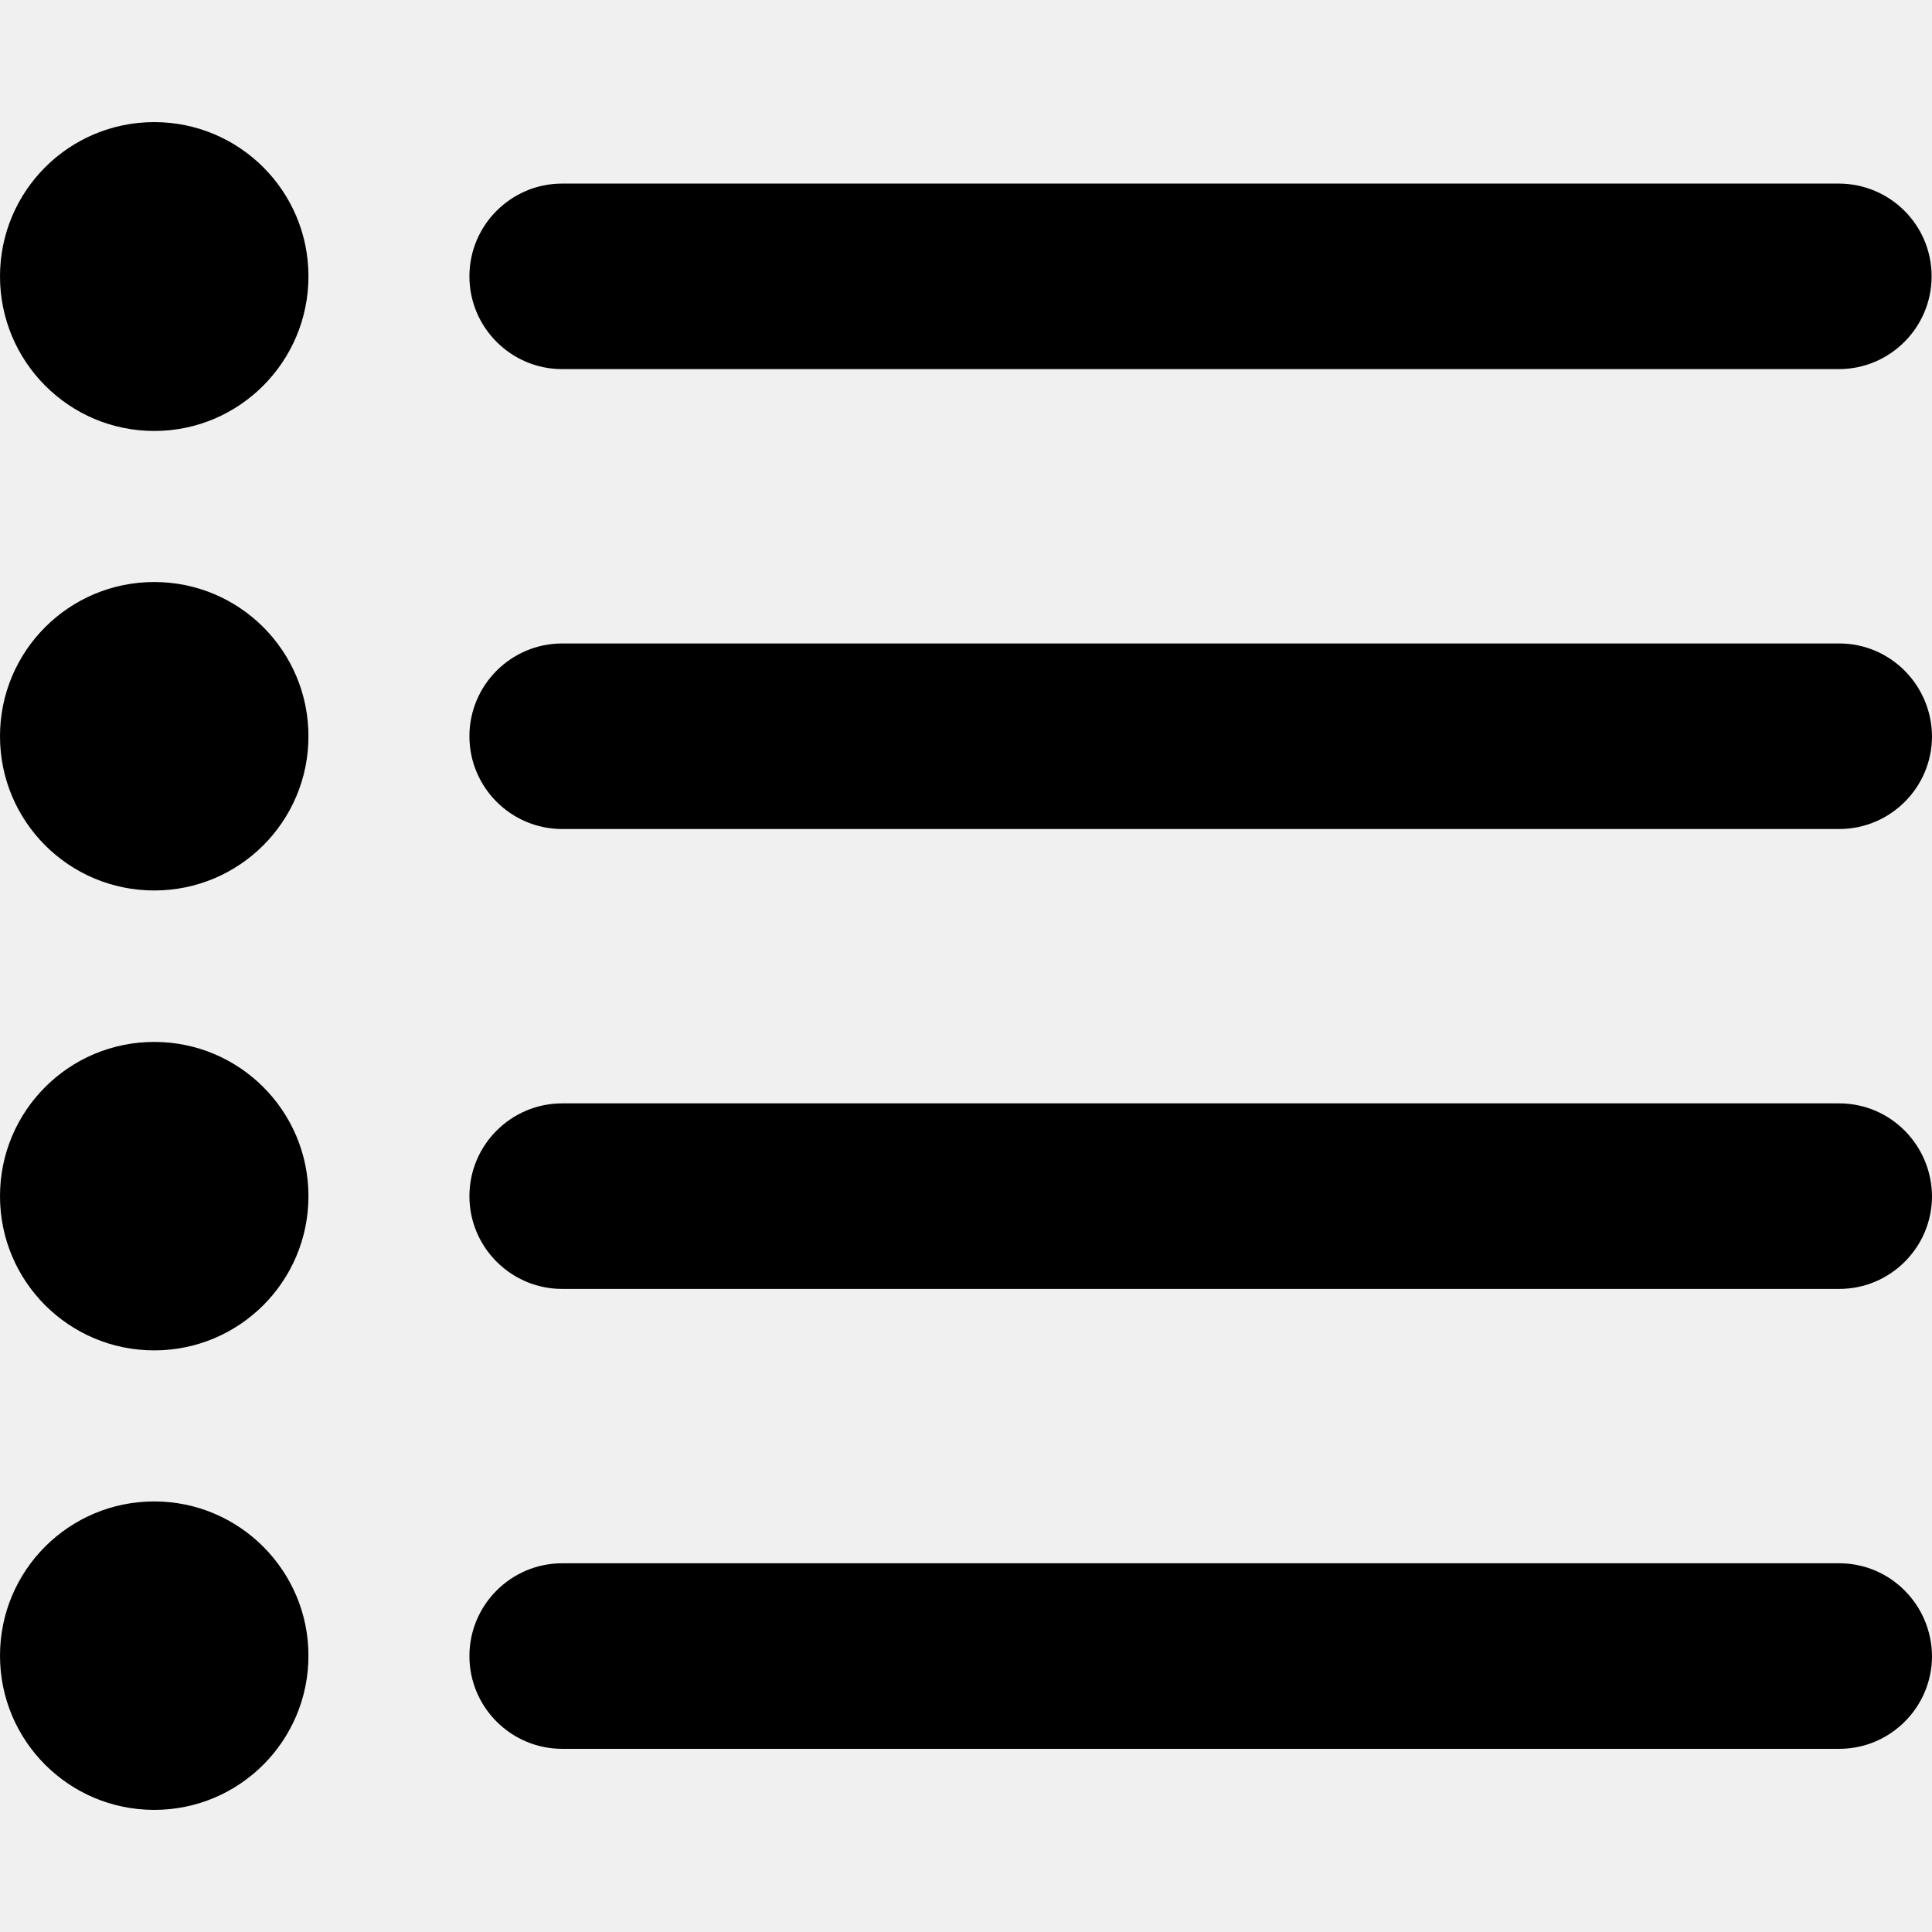
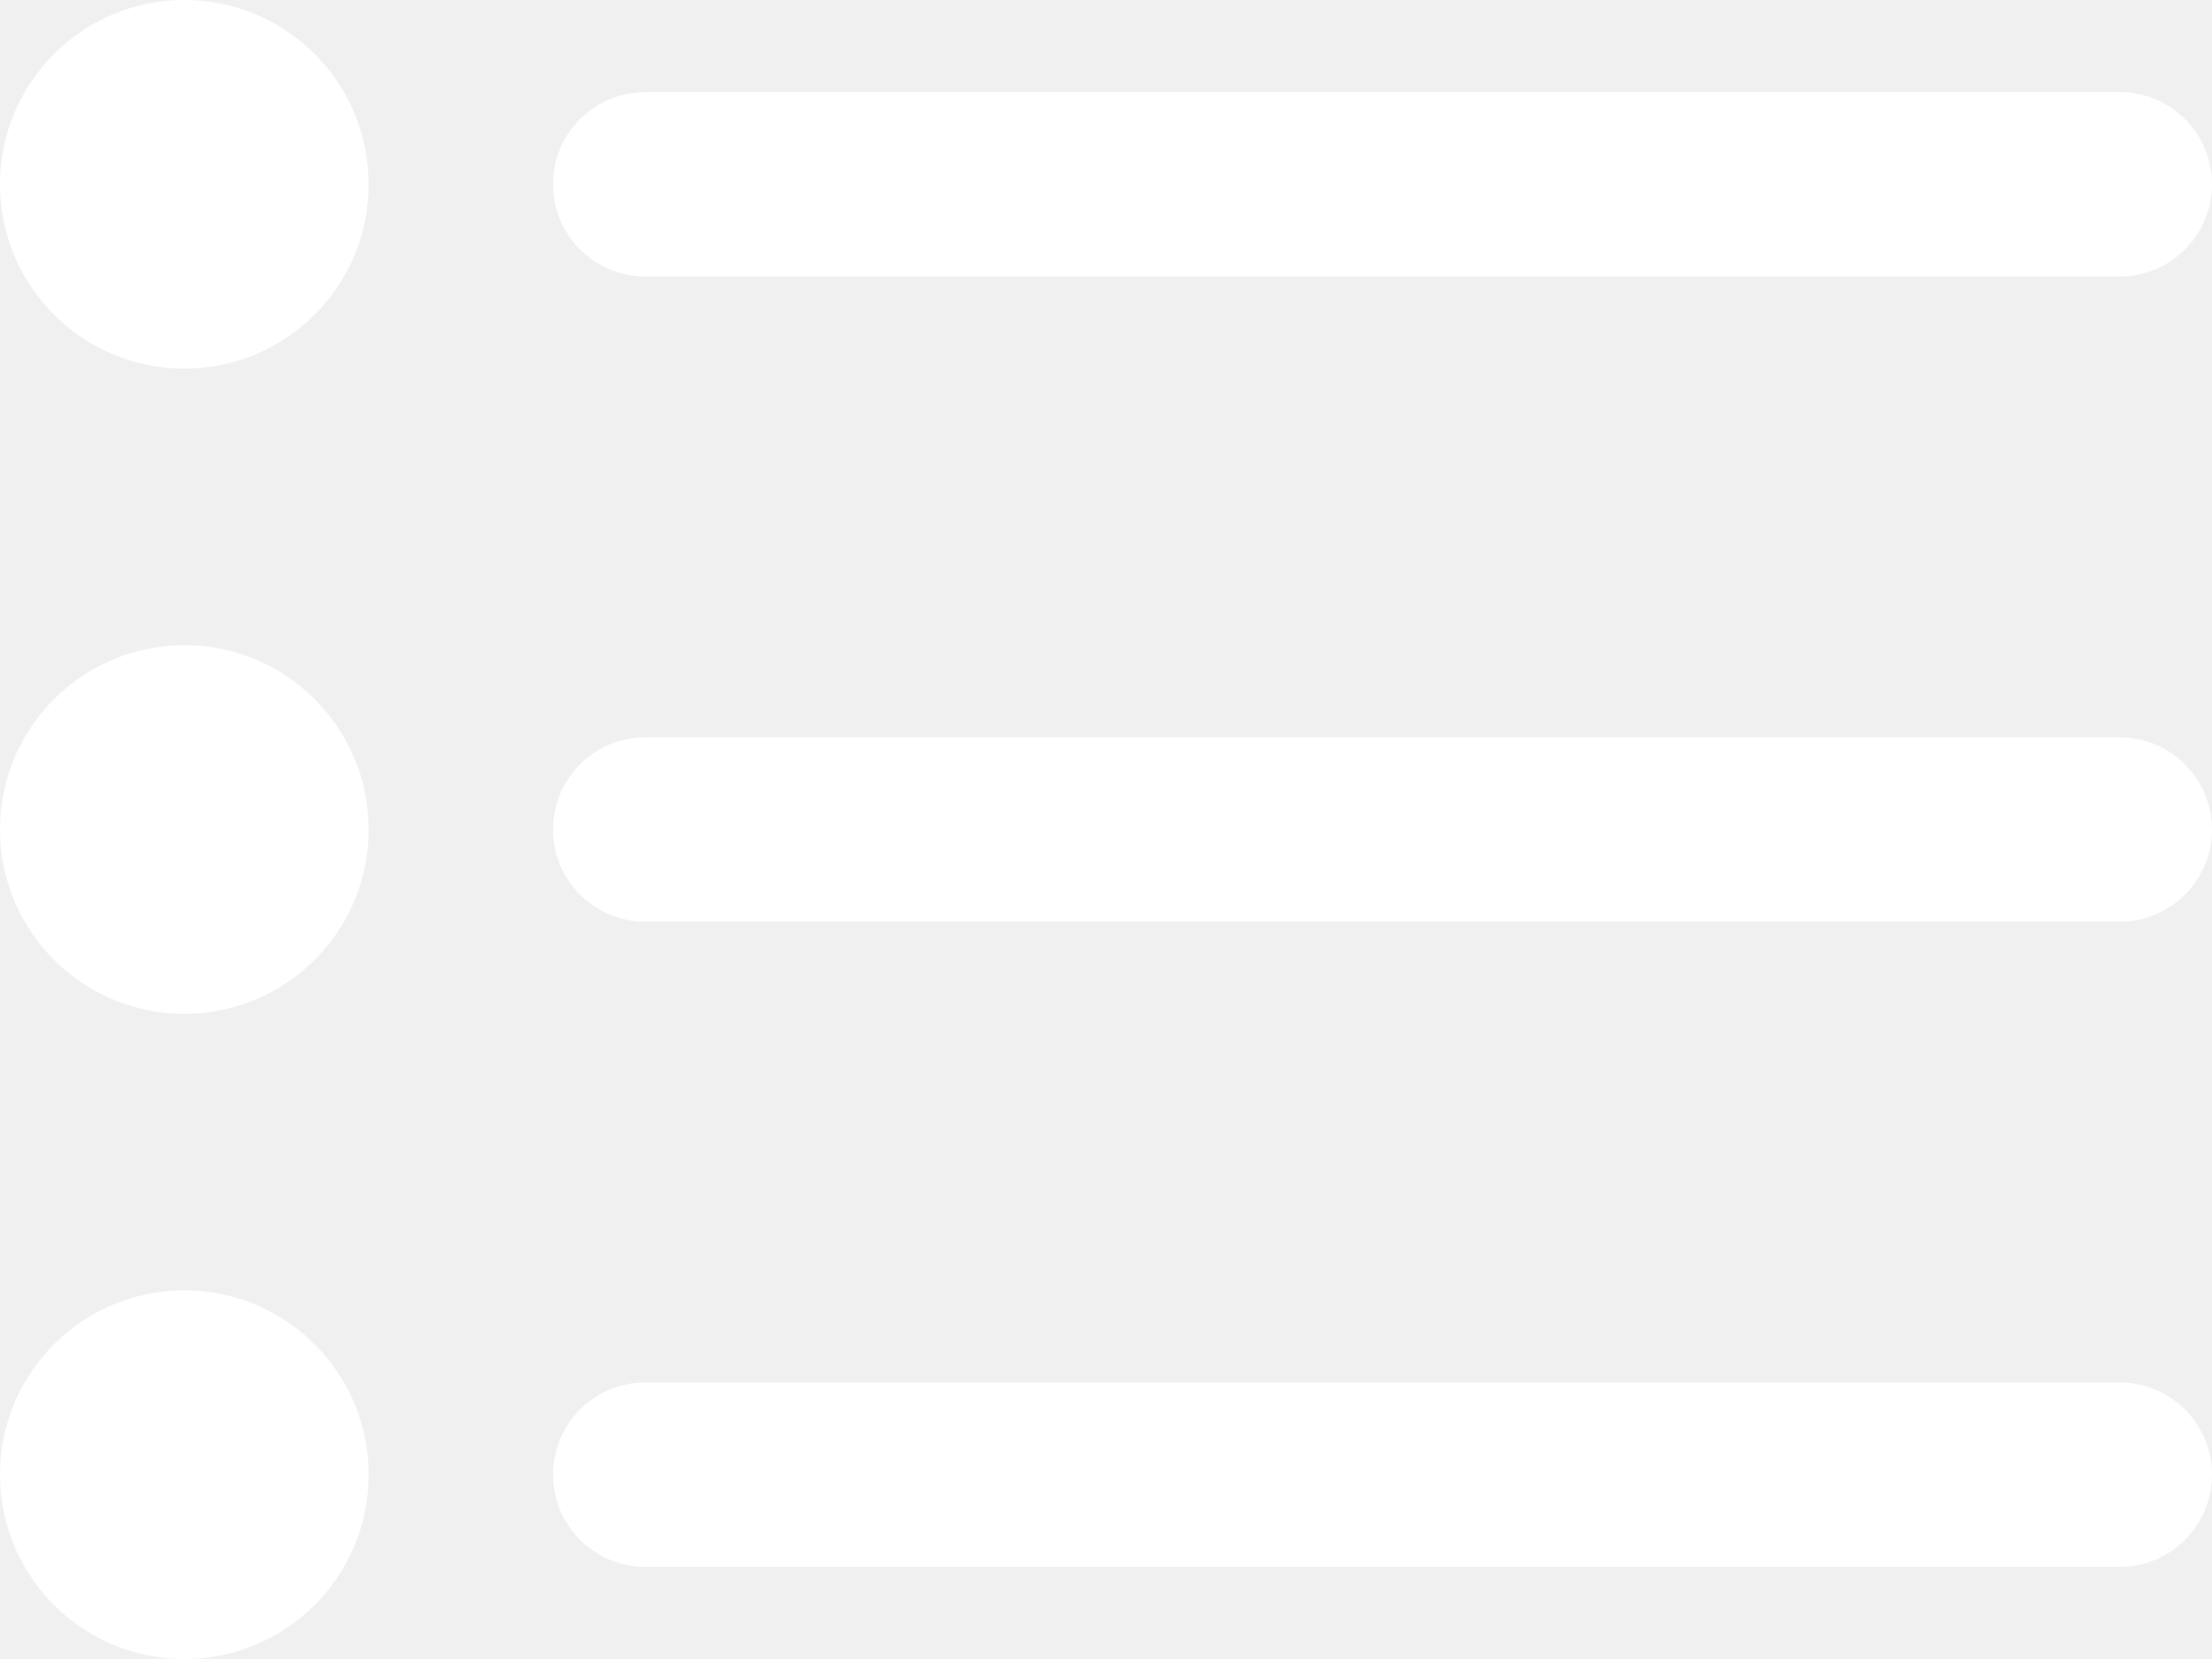
- <svg xmlns="http://www.w3.org/2000/svg" fill="#000000" height="800px" width="800px" version="1.1" id="Capa_1" viewBox="0 0 487.3 487.3" xml:space="preserve">
-   <g>
-     <g>
-       <path d="M487.2,69.7c0,12.9-10.5,23.4-23.4,23.4h-322c-12.9,0-23.4-10.5-23.4-23.4s10.5-23.4,23.4-23.4h322.1    C476.8,46.4,487.2,56.8,487.2,69.7z M463.9,162.3H141.8c-12.9,0-23.4,10.5-23.4,23.4s10.5,23.4,23.4,23.4h322.1    c12.9,0,23.4-10.5,23.4-23.4C487.2,172.8,476.8,162.3,463.9,162.3z M463.9,278.3H141.8c-12.9,0-23.4,10.5-23.4,23.4    s10.5,23.4,23.4,23.4h322.1c12.9,0,23.4-10.5,23.4-23.4C487.2,288.8,476.8,278.3,463.9,278.3z M463.9,394.3H141.8    c-12.9,0-23.4,10.5-23.4,23.4s10.5,23.4,23.4,23.4h322.1c12.9,0,23.4-10.5,23.4-23.4C487.2,404.8,476.8,394.3,463.9,394.3z     M38.9,30.8C17.4,30.8,0,48.2,0,69.7s17.4,39,38.9,39s38.9-17.5,38.9-39S60.4,30.8,38.9,30.8z M38.9,146.8    C17.4,146.8,0,164.2,0,185.7s17.4,38.9,38.9,38.9s38.9-17.4,38.9-38.9S60.4,146.8,38.9,146.8z M38.9,262.8    C17.4,262.8,0,280.2,0,301.7s17.4,38.9,38.9,38.9s38.9-17.4,38.9-38.9S60.4,262.8,38.9,262.8z M38.9,378.7    C17.4,378.7,0,396.1,0,417.6s17.4,38.9,38.9,38.9s38.9-17.4,38.9-38.9C77.8,396.2,60.4,378.7,38.9,378.7z" />
-     </g>
+ <svg xmlns="http://www.w3.org/2000/svg" width="24" height="18" viewBox="0 0 24 18">
+   <g id="list" transform="translate(0 -3)">
+     <path id="Path_4186" data-name="Path 4186" d="M7,6H23a1,1,0,0,0,0-2H7A1,1,0,0,0,7,6Z" fill="#fff" />
+     <path id="Path_4187" data-name="Path 4187" d="M23,11H7a1,1,0,0,0,0,2H23a1,1,0,0,0,0-2Z" fill="#fff" />
+     <path id="Path_4188" data-name="Path 4188" d="M23,18H7a1,1,0,0,0,0,2H23a1,1,0,0,0,0-2Z" fill="#fff" />
+     <circle id="Ellipse_349" data-name="Ellipse 349" cx="2" cy="2" r="2" transform="translate(0 3)" fill="#fff" />
+     <circle id="Ellipse_350" data-name="Ellipse 350" cx="2" cy="2" r="2" transform="translate(0 10)" fill="#fff" />
+     <circle id="Ellipse_351" data-name="Ellipse 351" cx="2" cy="2" r="2" transform="translate(0 17)" fill="#fff" />
  </g>
</svg>
